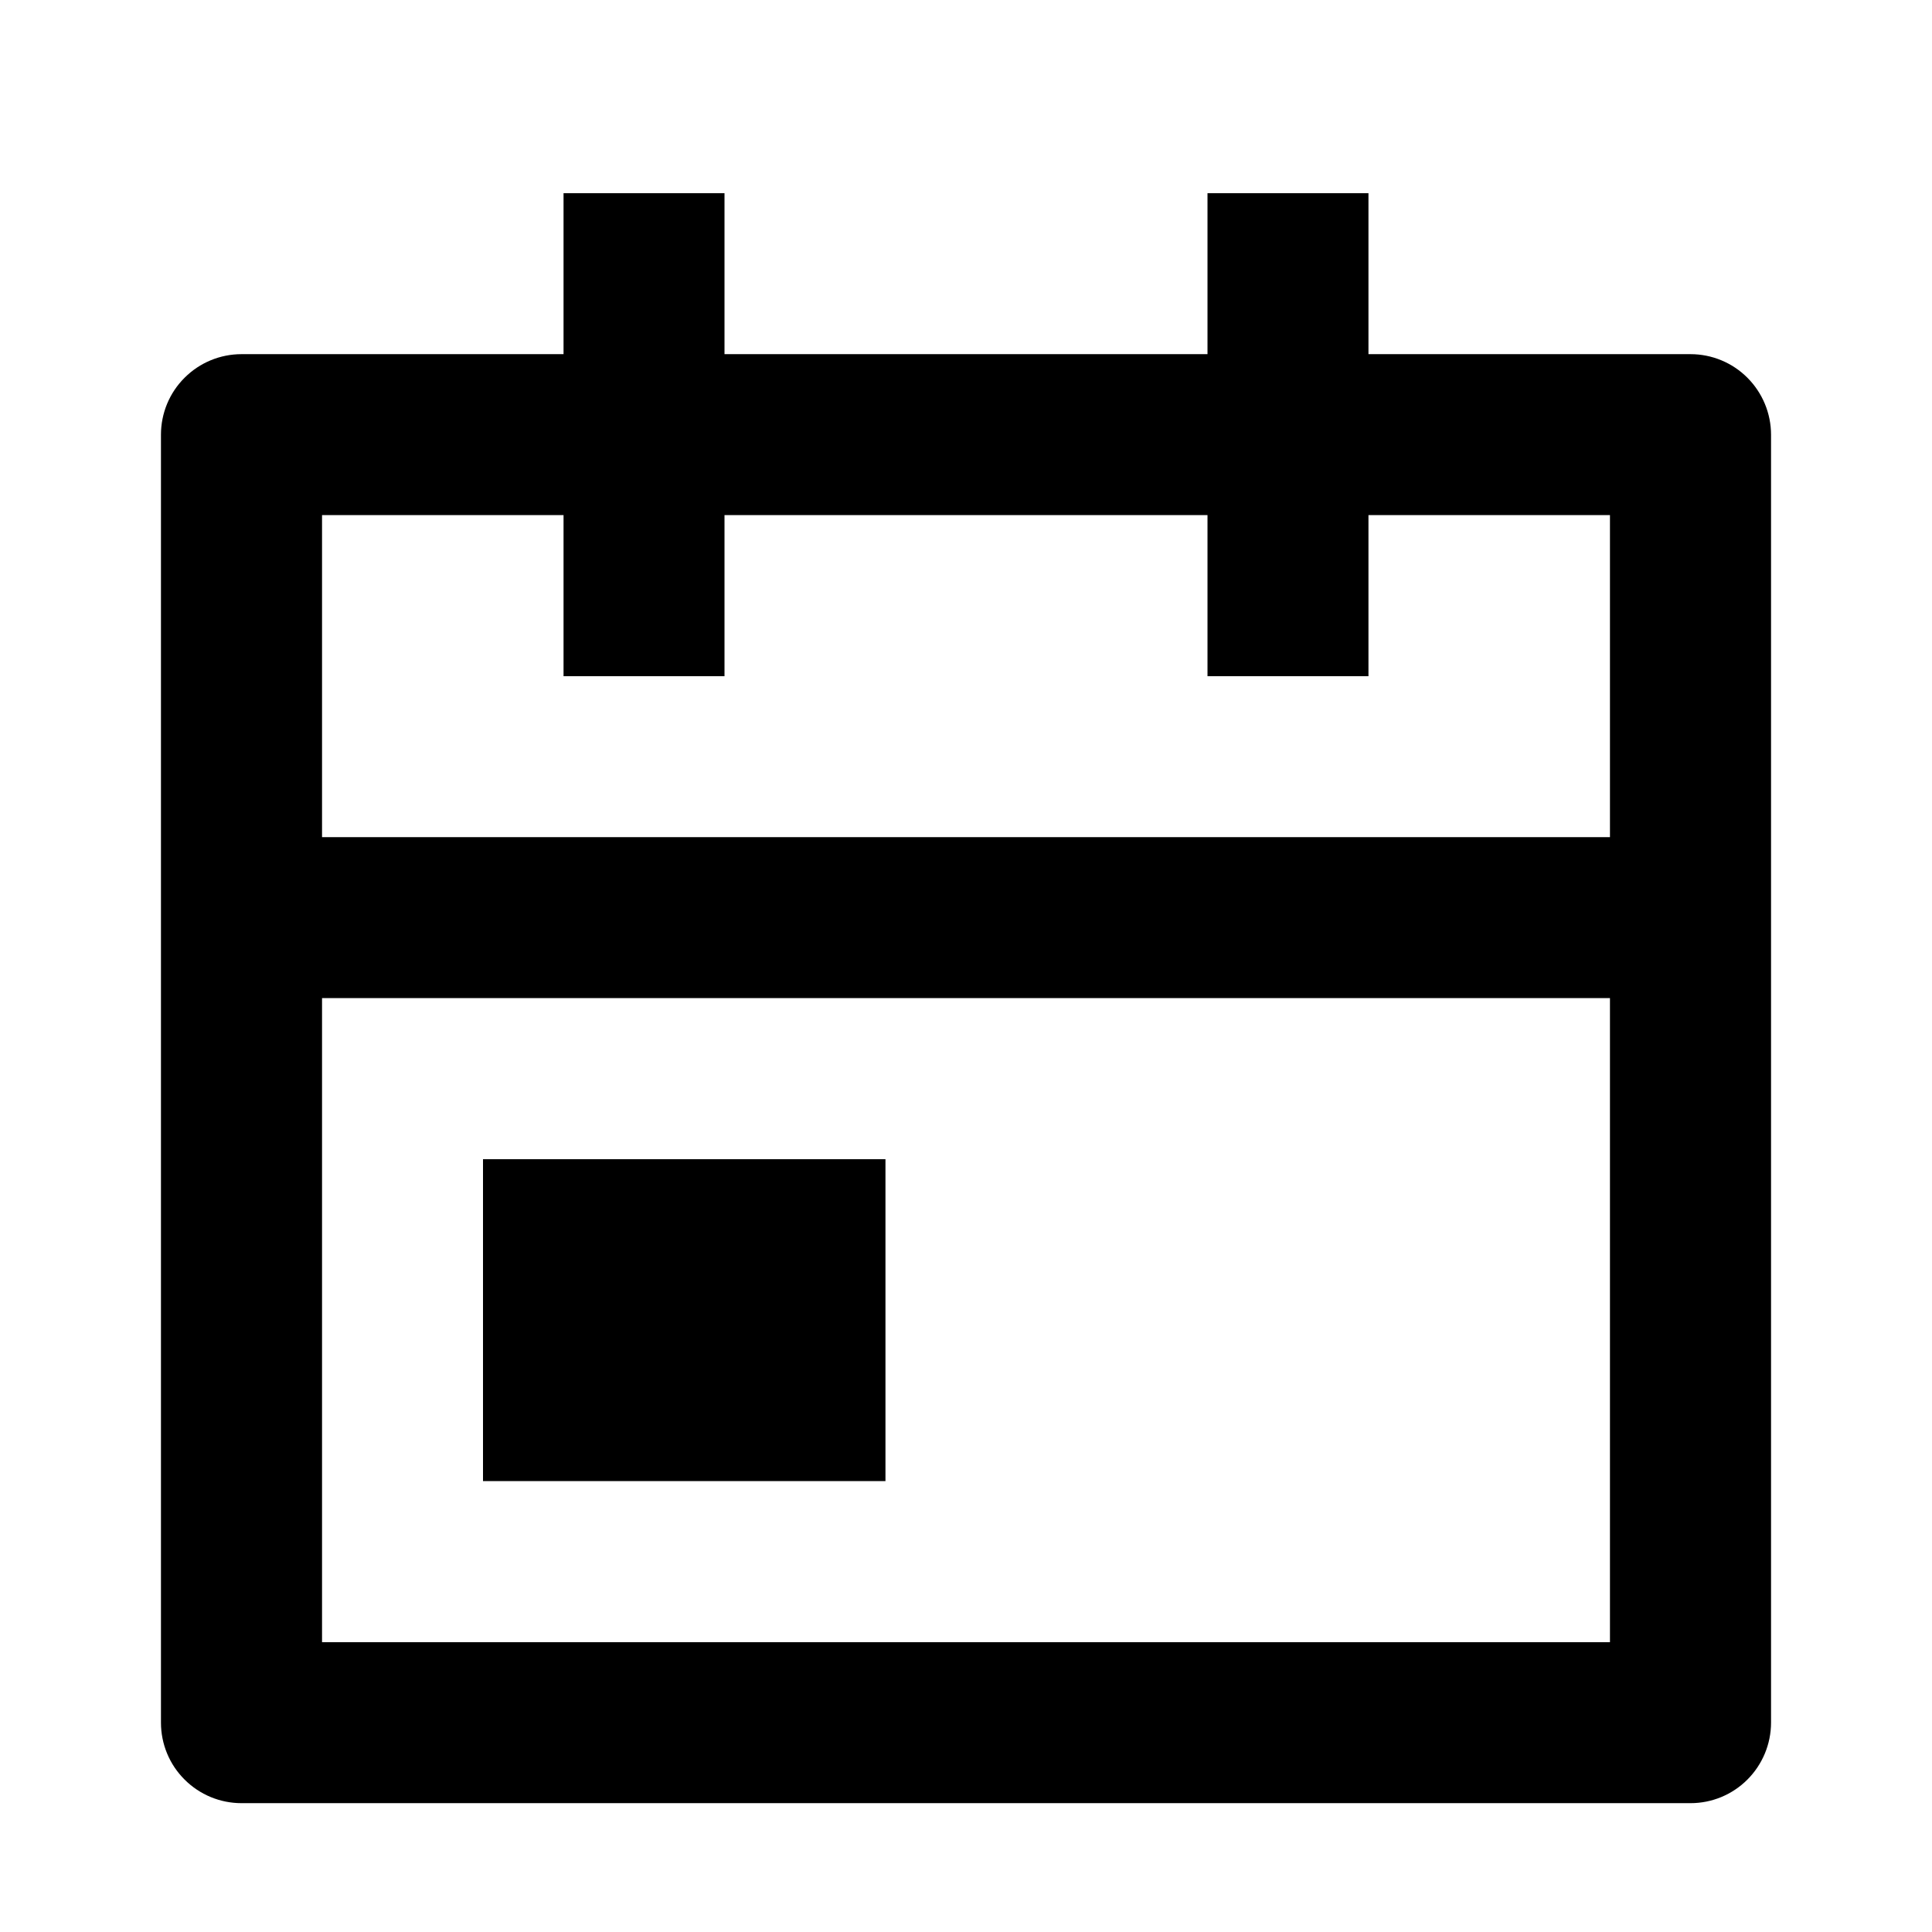
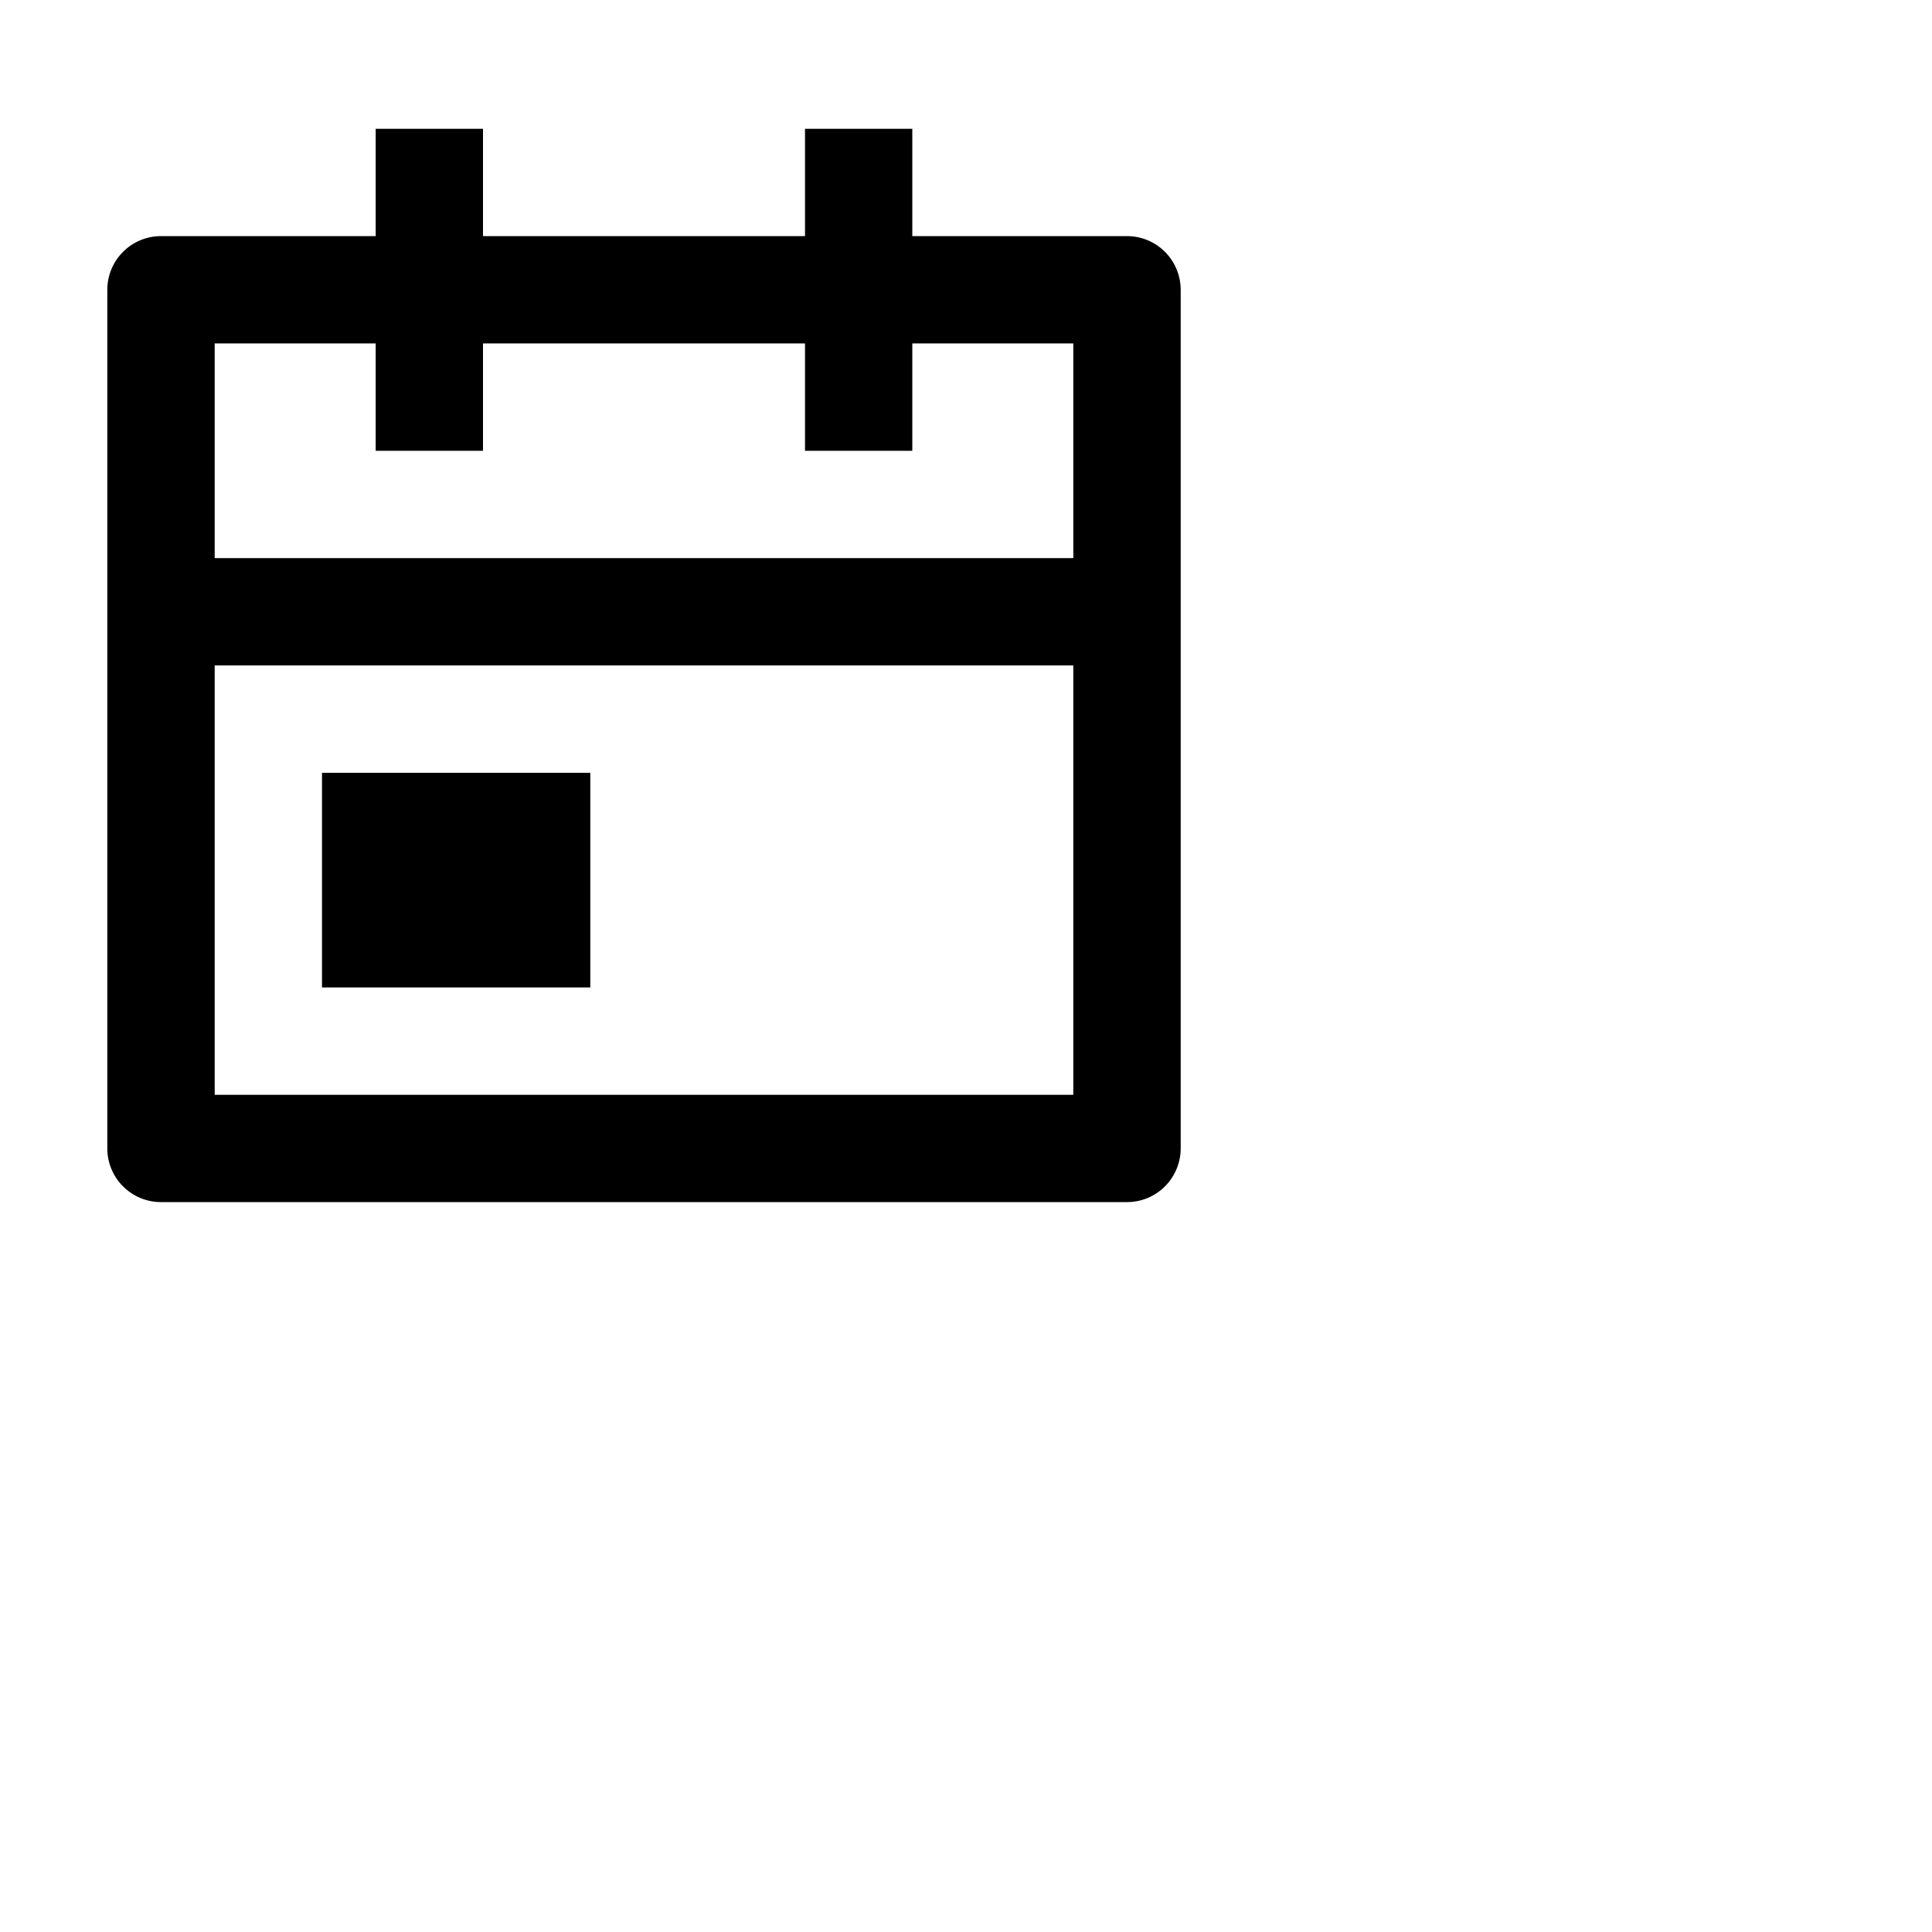
- <svg xmlns="http://www.w3.org/2000/svg" viewBox="0 0 16 16">
+ <svg xmlns="http://www.w3.org/2000/svg" viewBox="0 0 24 24">
  <path d="M11.333 2.933H14C14.177 2.933 14.346 3.003 14.471 3.128C14.596 3.253 14.667 3.423 14.667 3.6V14.266C14.667 14.443 14.596 14.613 14.471 14.738C14.346 14.863 14.177 14.933 14 14.933H2C1.823 14.933 1.654 14.863 1.529 14.738C1.403 14.613 1.333 14.443 1.333 14.266V3.6C1.333 3.423 1.403 3.253 1.529 3.128C1.654 3.003 1.823 2.933 2 2.933H4.667V1.6H6V2.933H10V1.6H11.333V2.933ZM13.333 6.933V4.266H11.333V5.6H10V4.266H6V5.6H4.667V4.266H2.667V6.933H13.333ZM13.333 8.266H2.667V13.6H13.333V8.266ZM4 9.6H7.333V12.266H4V9.6Z" />
</svg>
